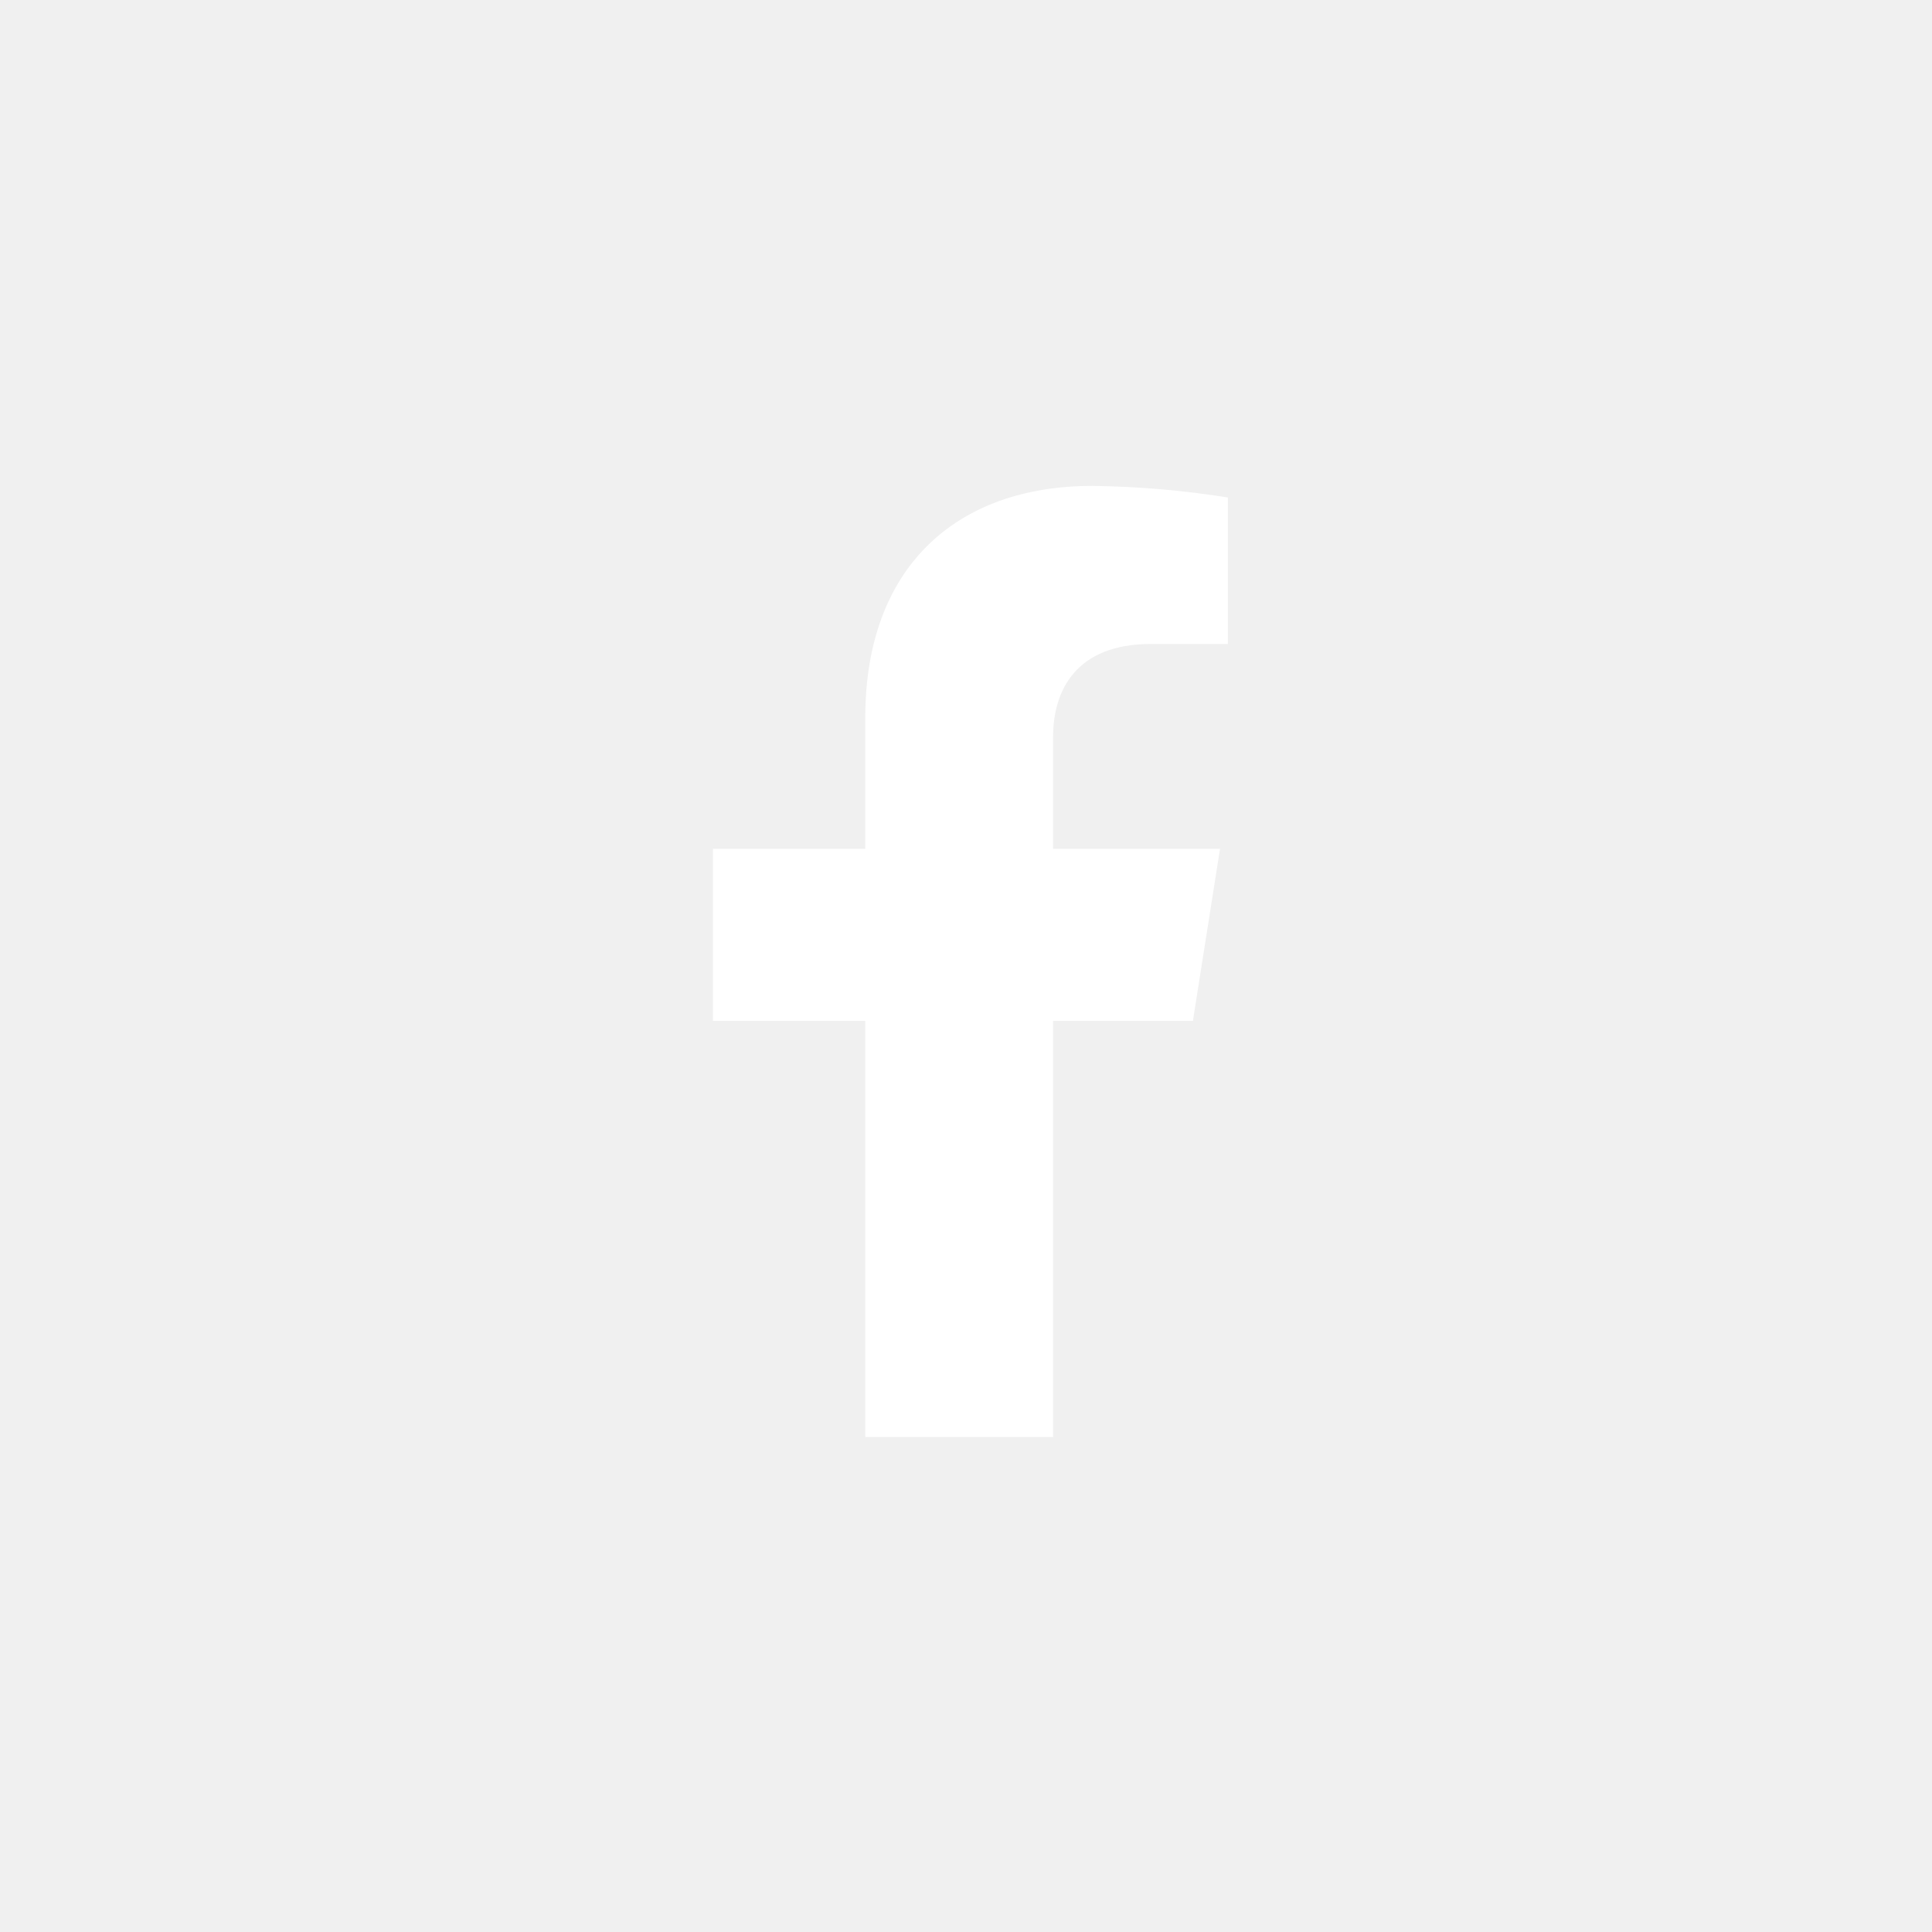
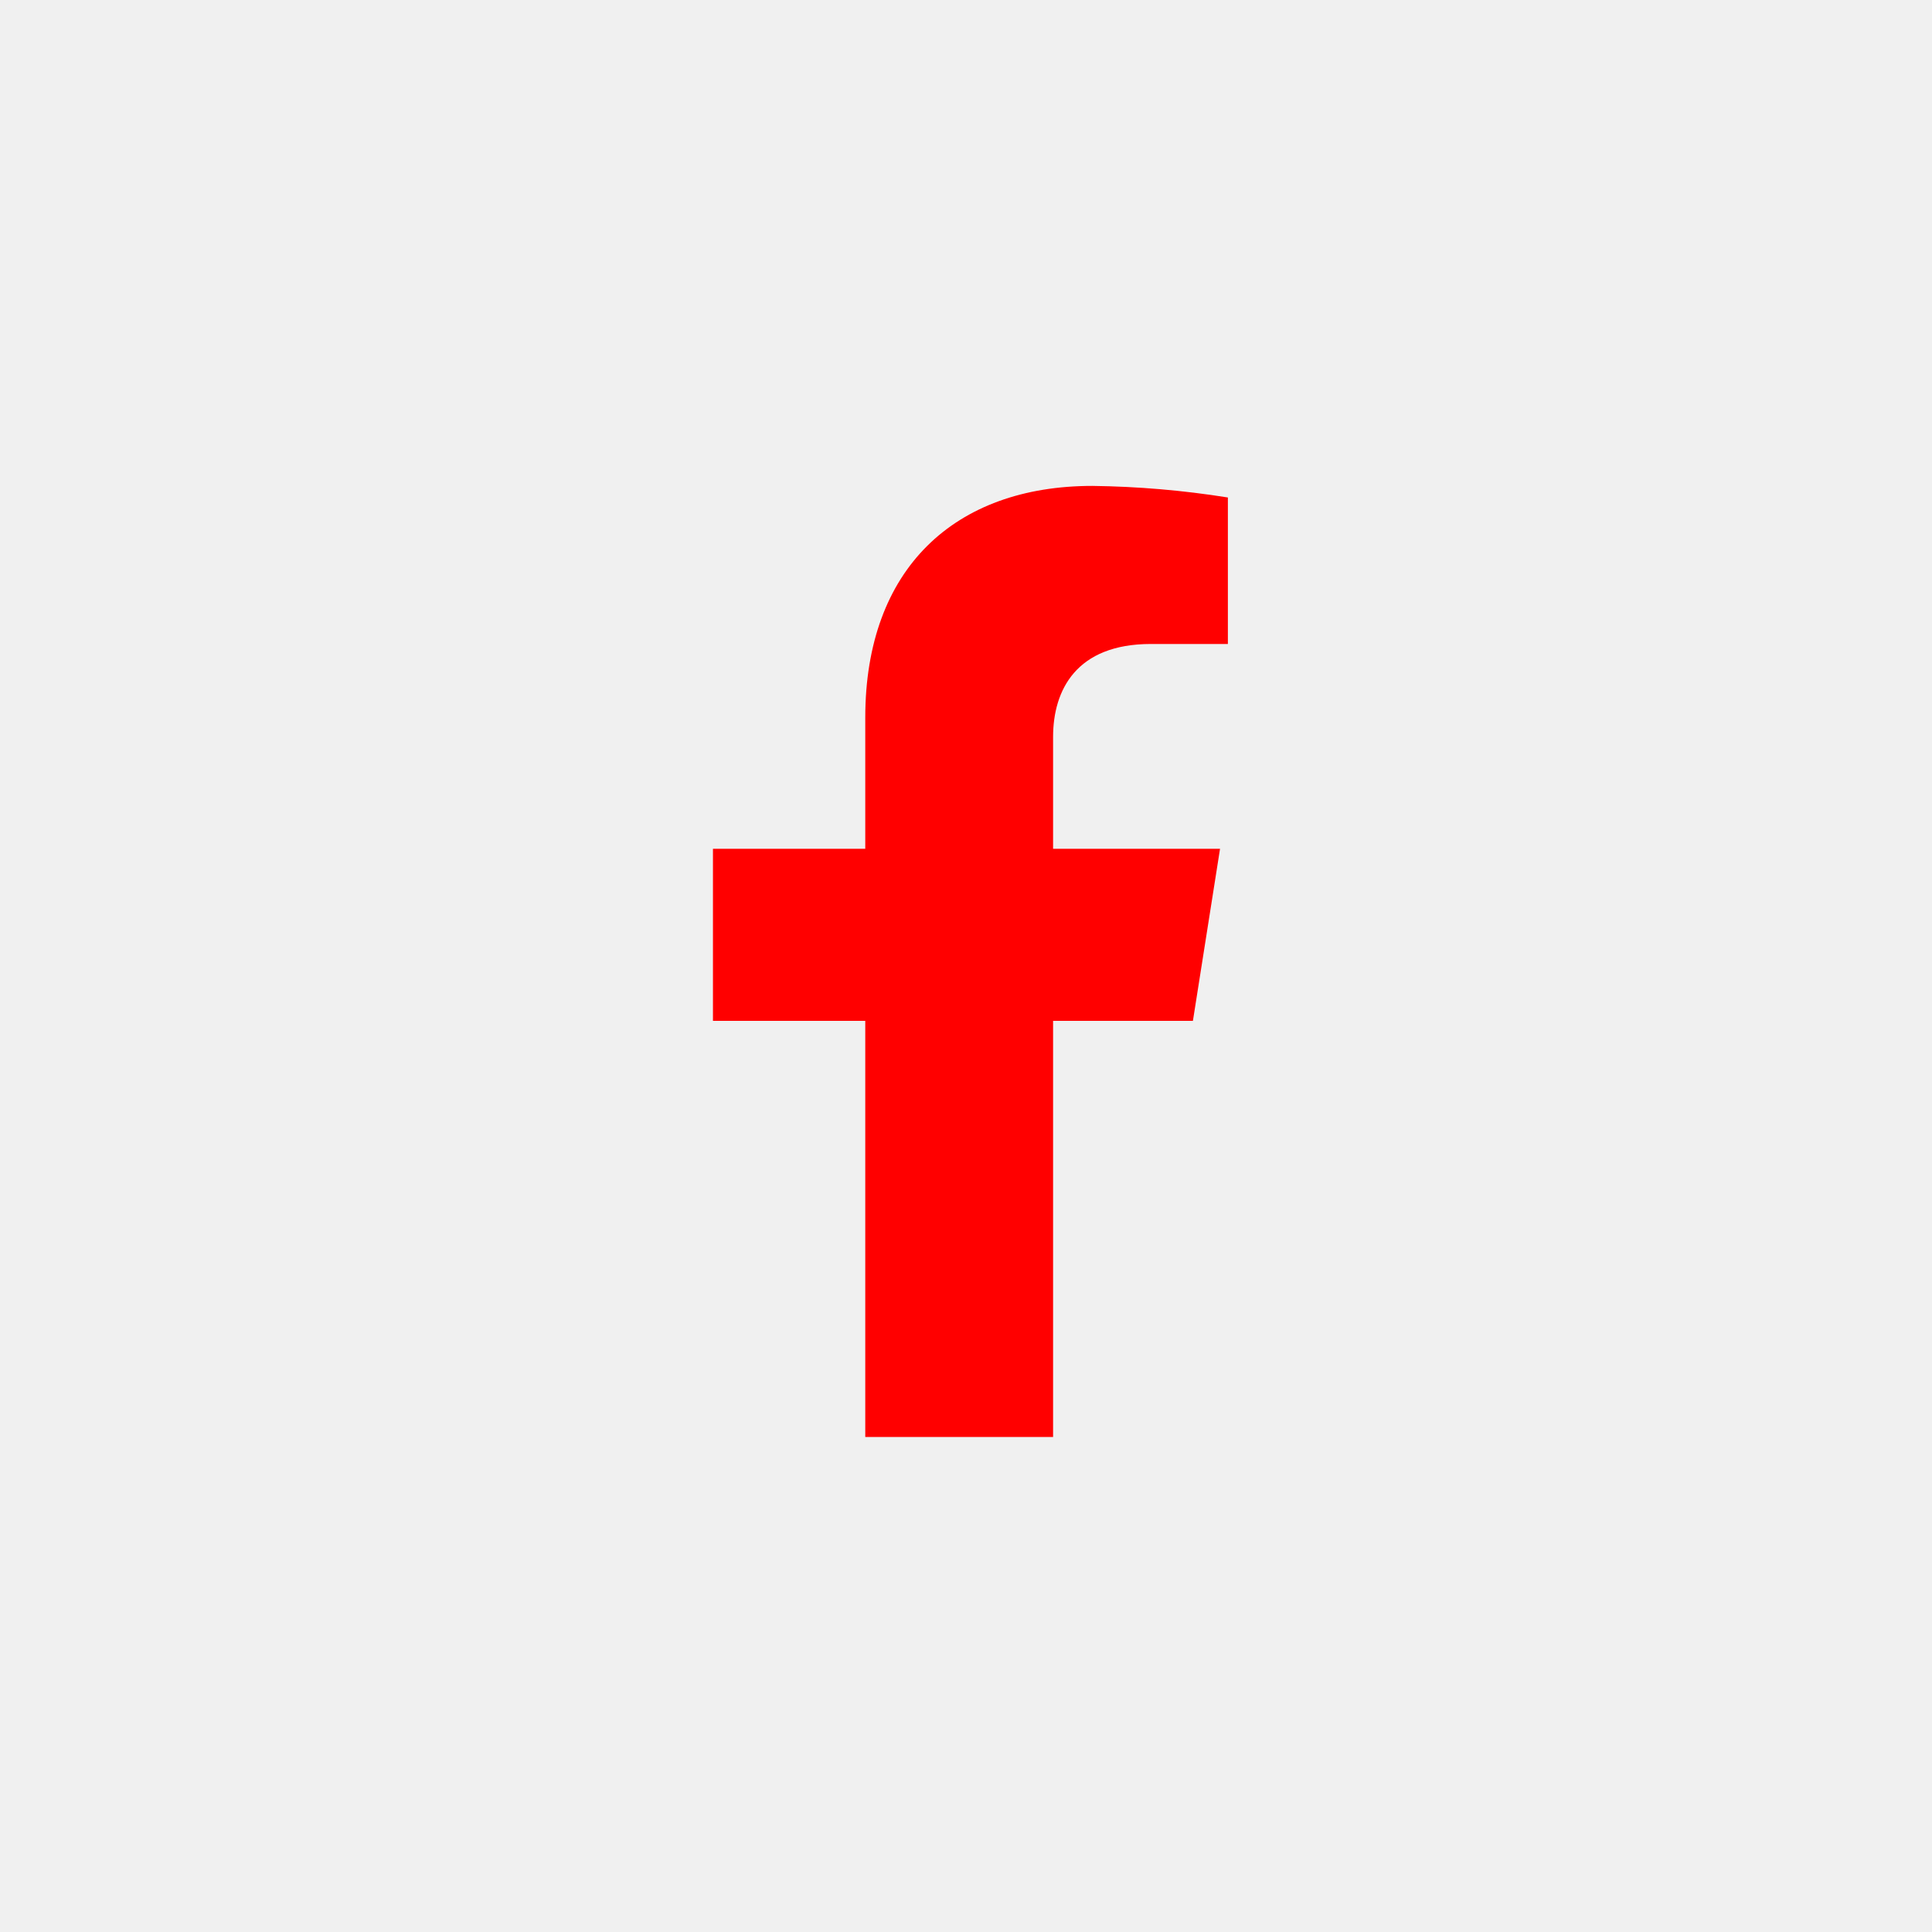
<svg xmlns="http://www.w3.org/2000/svg" width="48" height="48" viewBox="0 0 93 92" fill="none">
-   <path d="M57.423 48.64L58.728 40.359H50.692V34.976C50.692 32.711 51.814 30.499 55.401 30.499H59.106V23.447C56.949 23.103 54.769 22.917 52.583 22.89C45.969 22.89 41.651 26.863 41.651 34.044V40.359H34.319V48.64H41.651V68.671H50.692V48.64H57.423Z" fill="white" />
+   <path d="M57.423 48.64L58.728 40.359H50.692V34.976C50.692 32.711 51.814 30.499 55.401 30.499H59.106V23.447C56.949 23.103 54.769 22.917 52.583 22.89C45.969 22.89 41.651 26.863 41.651 34.044V40.359H34.319V48.64H41.651V68.671H50.692V48.64H57.423Z" fill="red" />
</svg>
